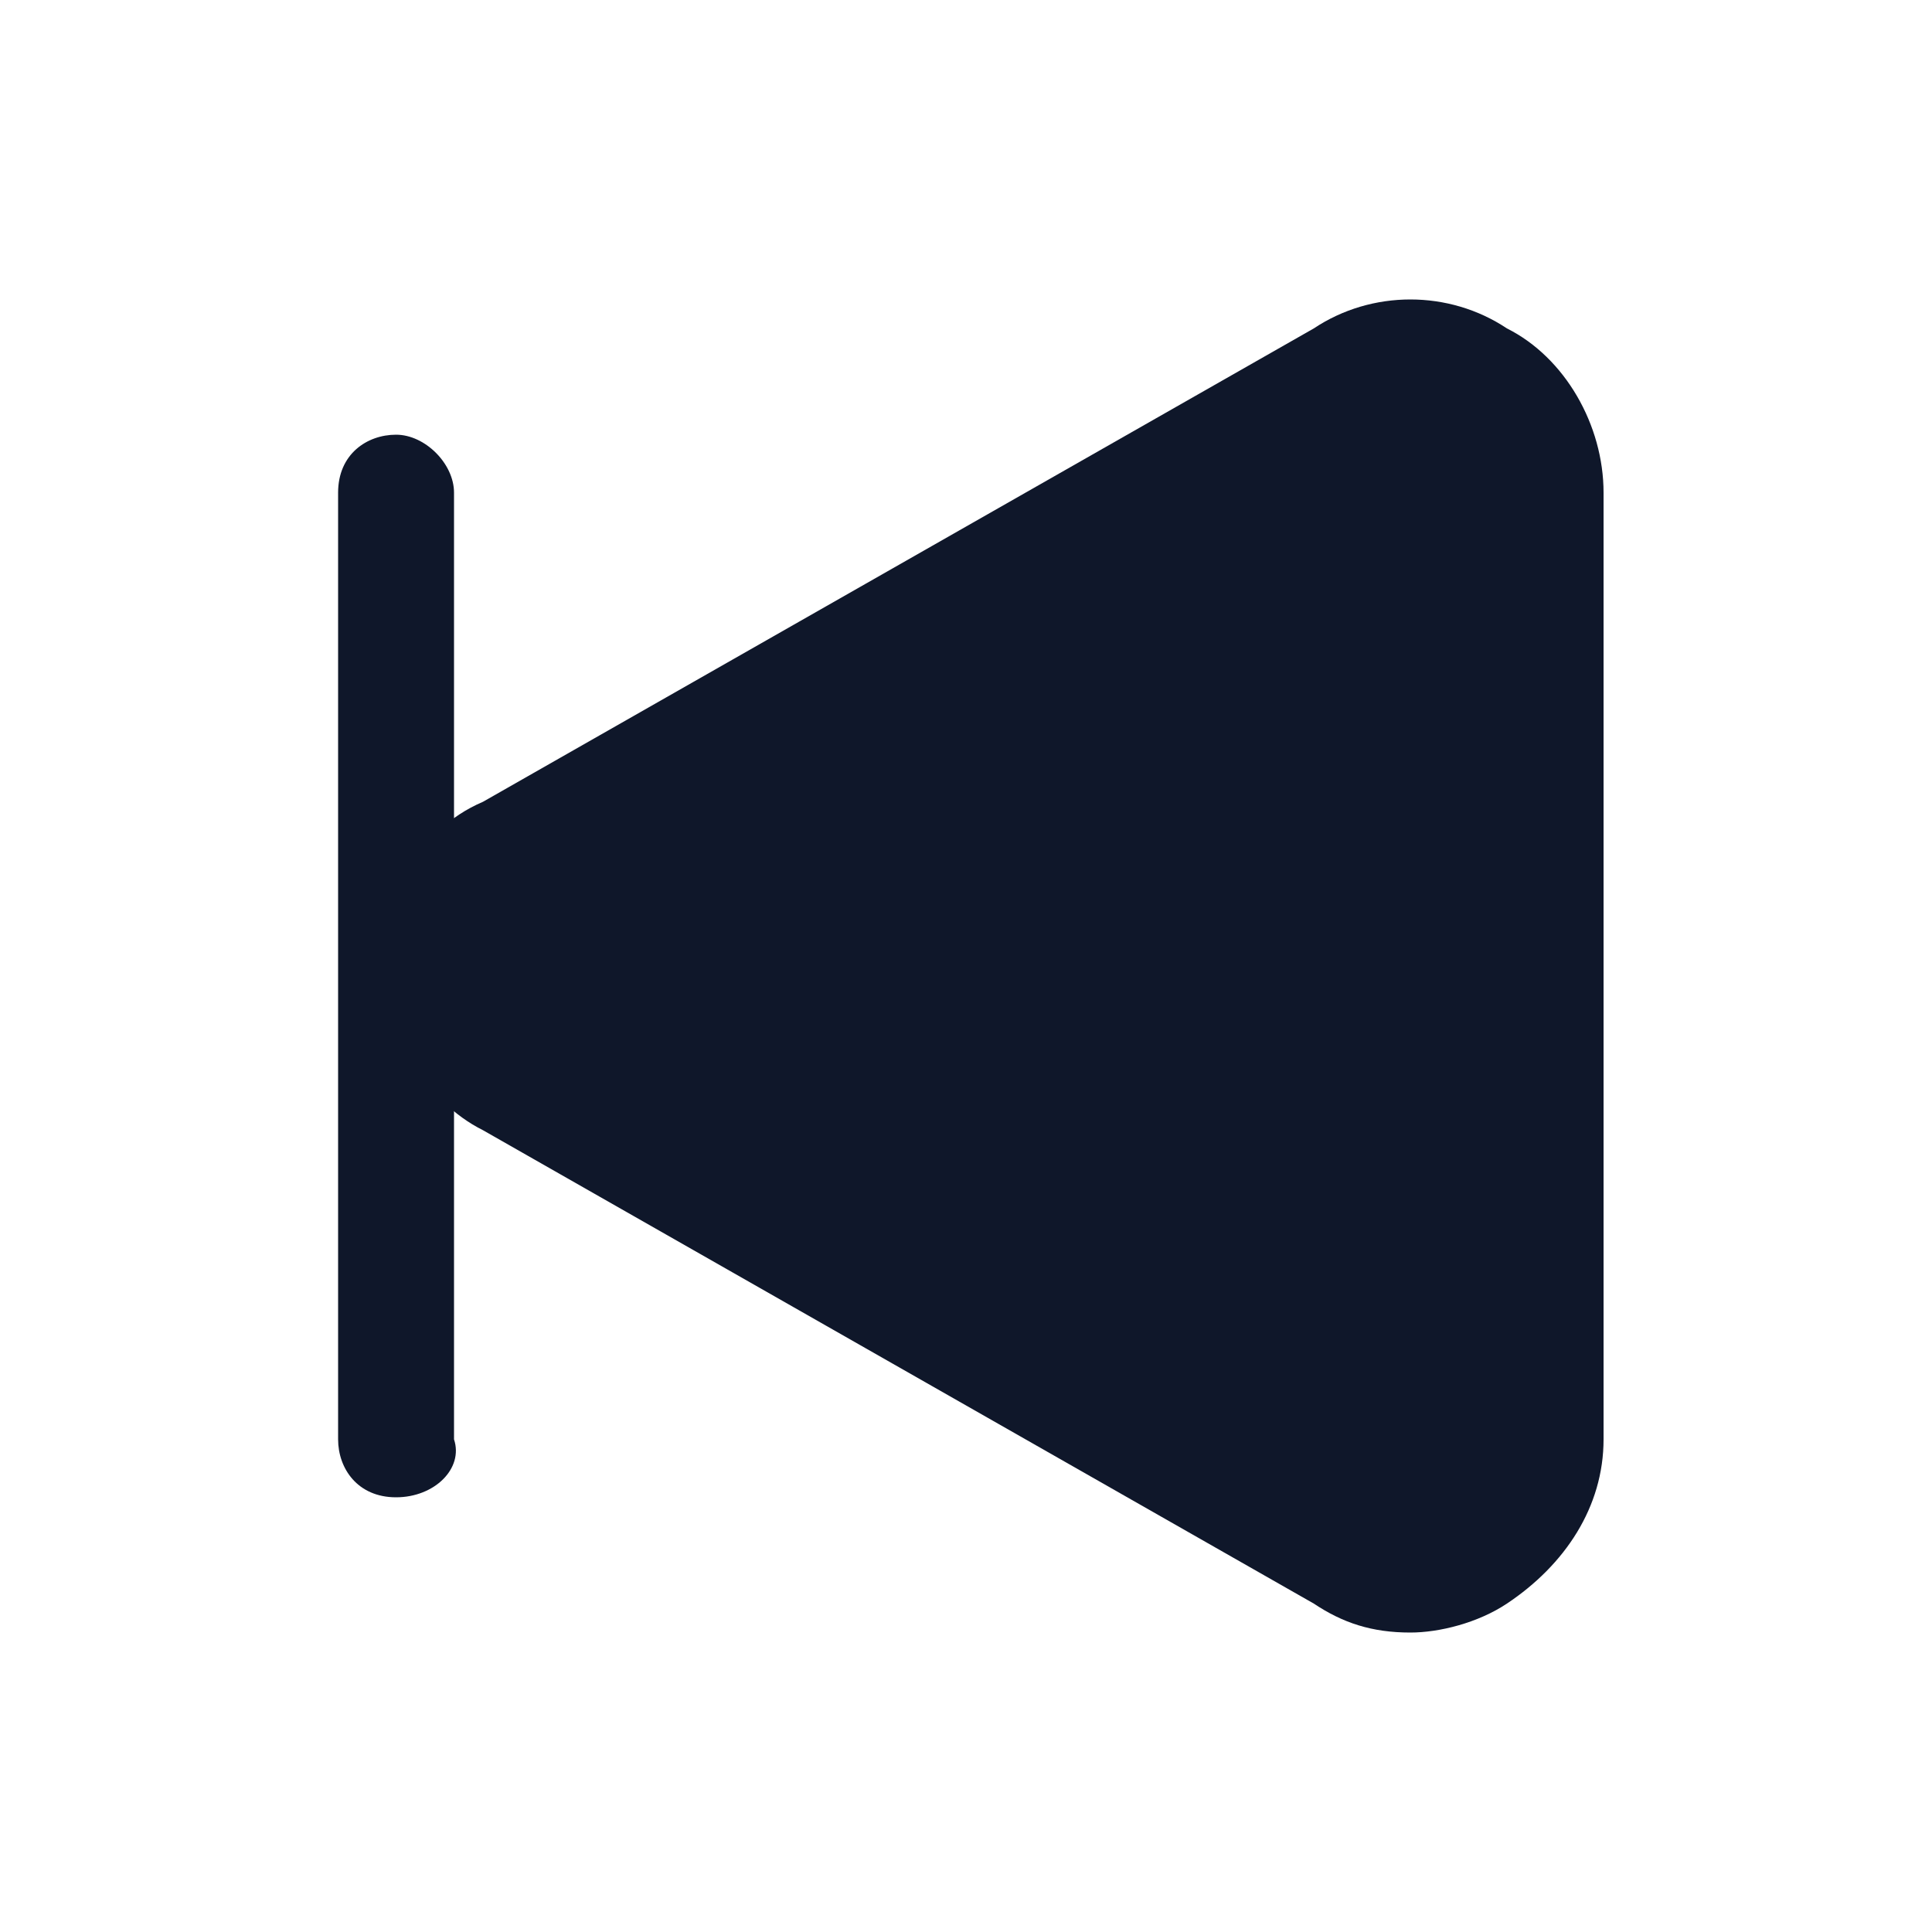
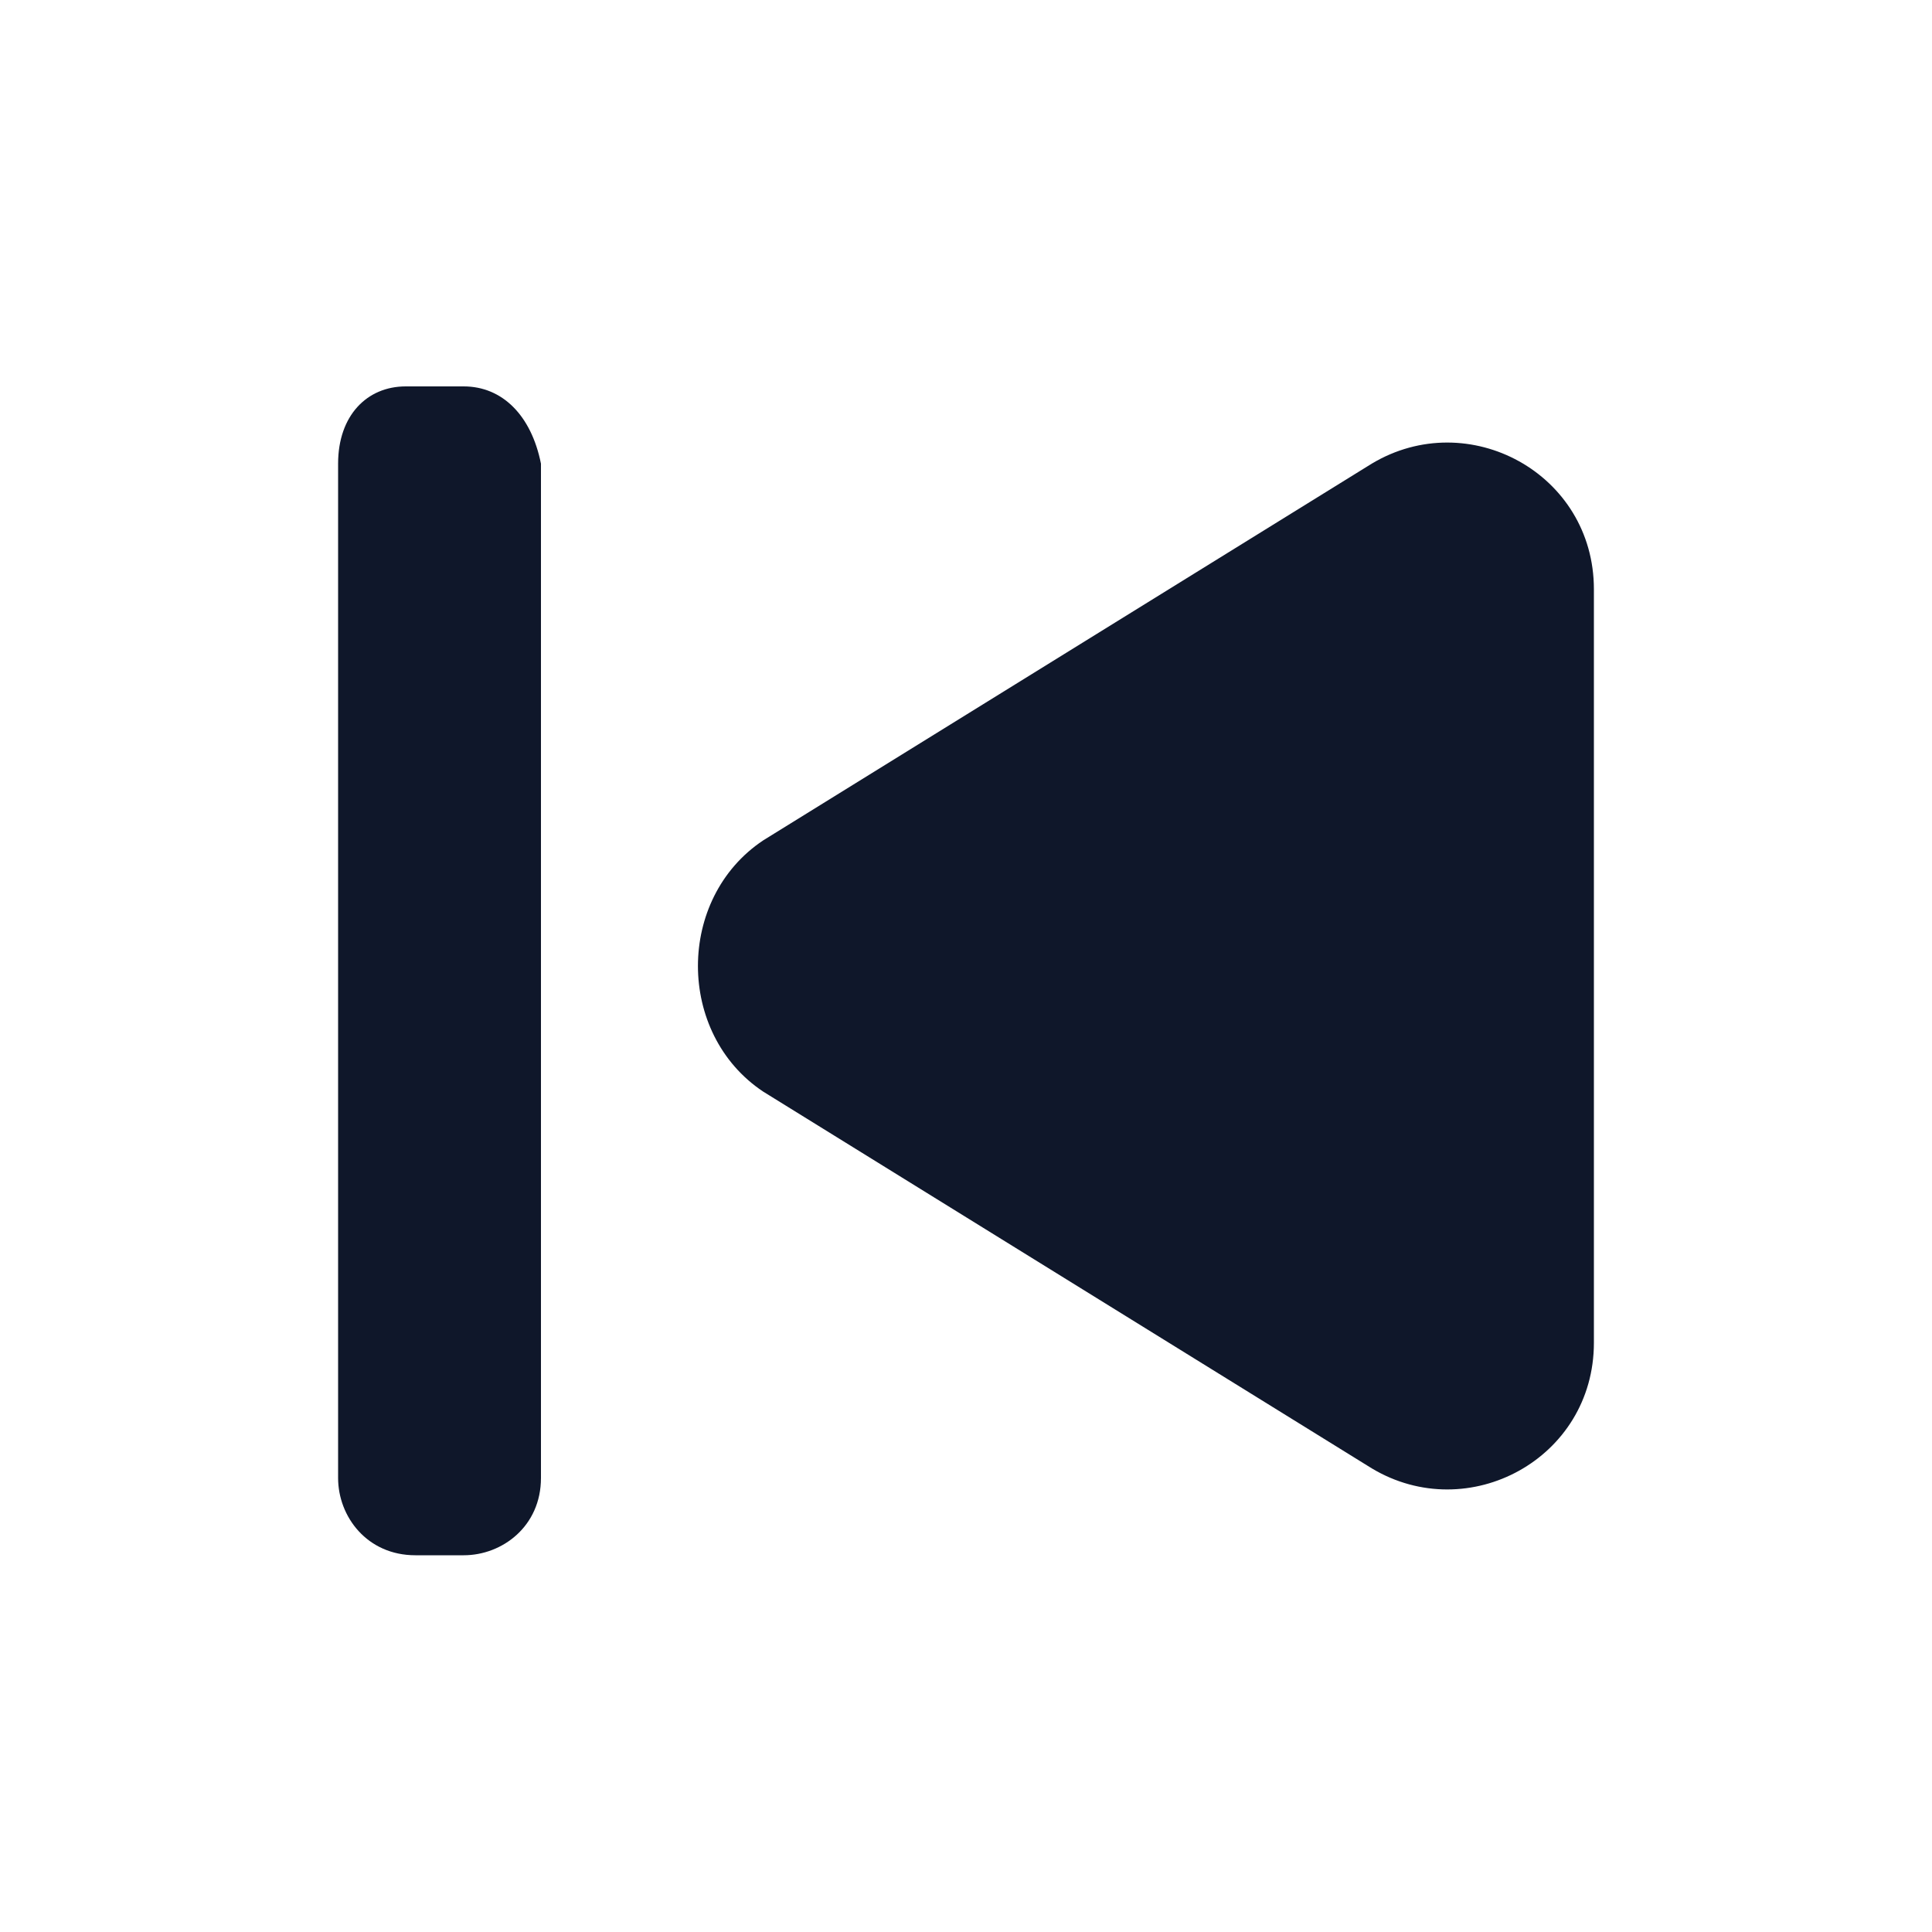
<svg xmlns="http://www.w3.org/2000/svg" width="20" height="20" viewBox="0 0 20 20" fill="none">
-   <path fill="#0F172A" d="M4,10c0,0.7,0.4,1.4,1,1.7l8.6,4.9c0.3,0.2,0.6,0.3,1,0.3c0.3,0,0.7-0.1,1-0.3c0.6-0.4,1-1,1-1.7V5.1  c0-0.7-0.4-1.4-1-1.7c-0.6-0.4-1.4-0.4-2,0L5,8.3C4.3,8.6,4,9.3,4,10z" />
-   <path fill="#0F172A" d="M4.1,15.5c-0.4,0-0.6-0.3-0.6-0.6V5.1c0-0.4,0.3-0.6,0.6-0.6s0.6,0.3,0.6,0.6v9.8  C4.8,15.2,4.5,15.5,4.1,15.5z" />
+   <path d="M4.2,4C3.8,4,3.5,4.3,3.5,4.8v10.5c0,0.4,0.3,0.8,0.8,0.8h0.5c0.4,0,0.8-0.3,0.8-0.8V4.8C5.5,4.3,5.2,4,4.8,4  H4.2z" fill="#0F172A" />
+   <path d="M7.9,8.7c-0.9,0.6-0.9,2,0,2.6l6.3,3.9c1,0.6,2.3-0.1,2.3-1.3V6.1c0-1.2-1.3-1.9-2.3-1.3L7.9,8.7z" fill="#0F172A" />
</svg>
